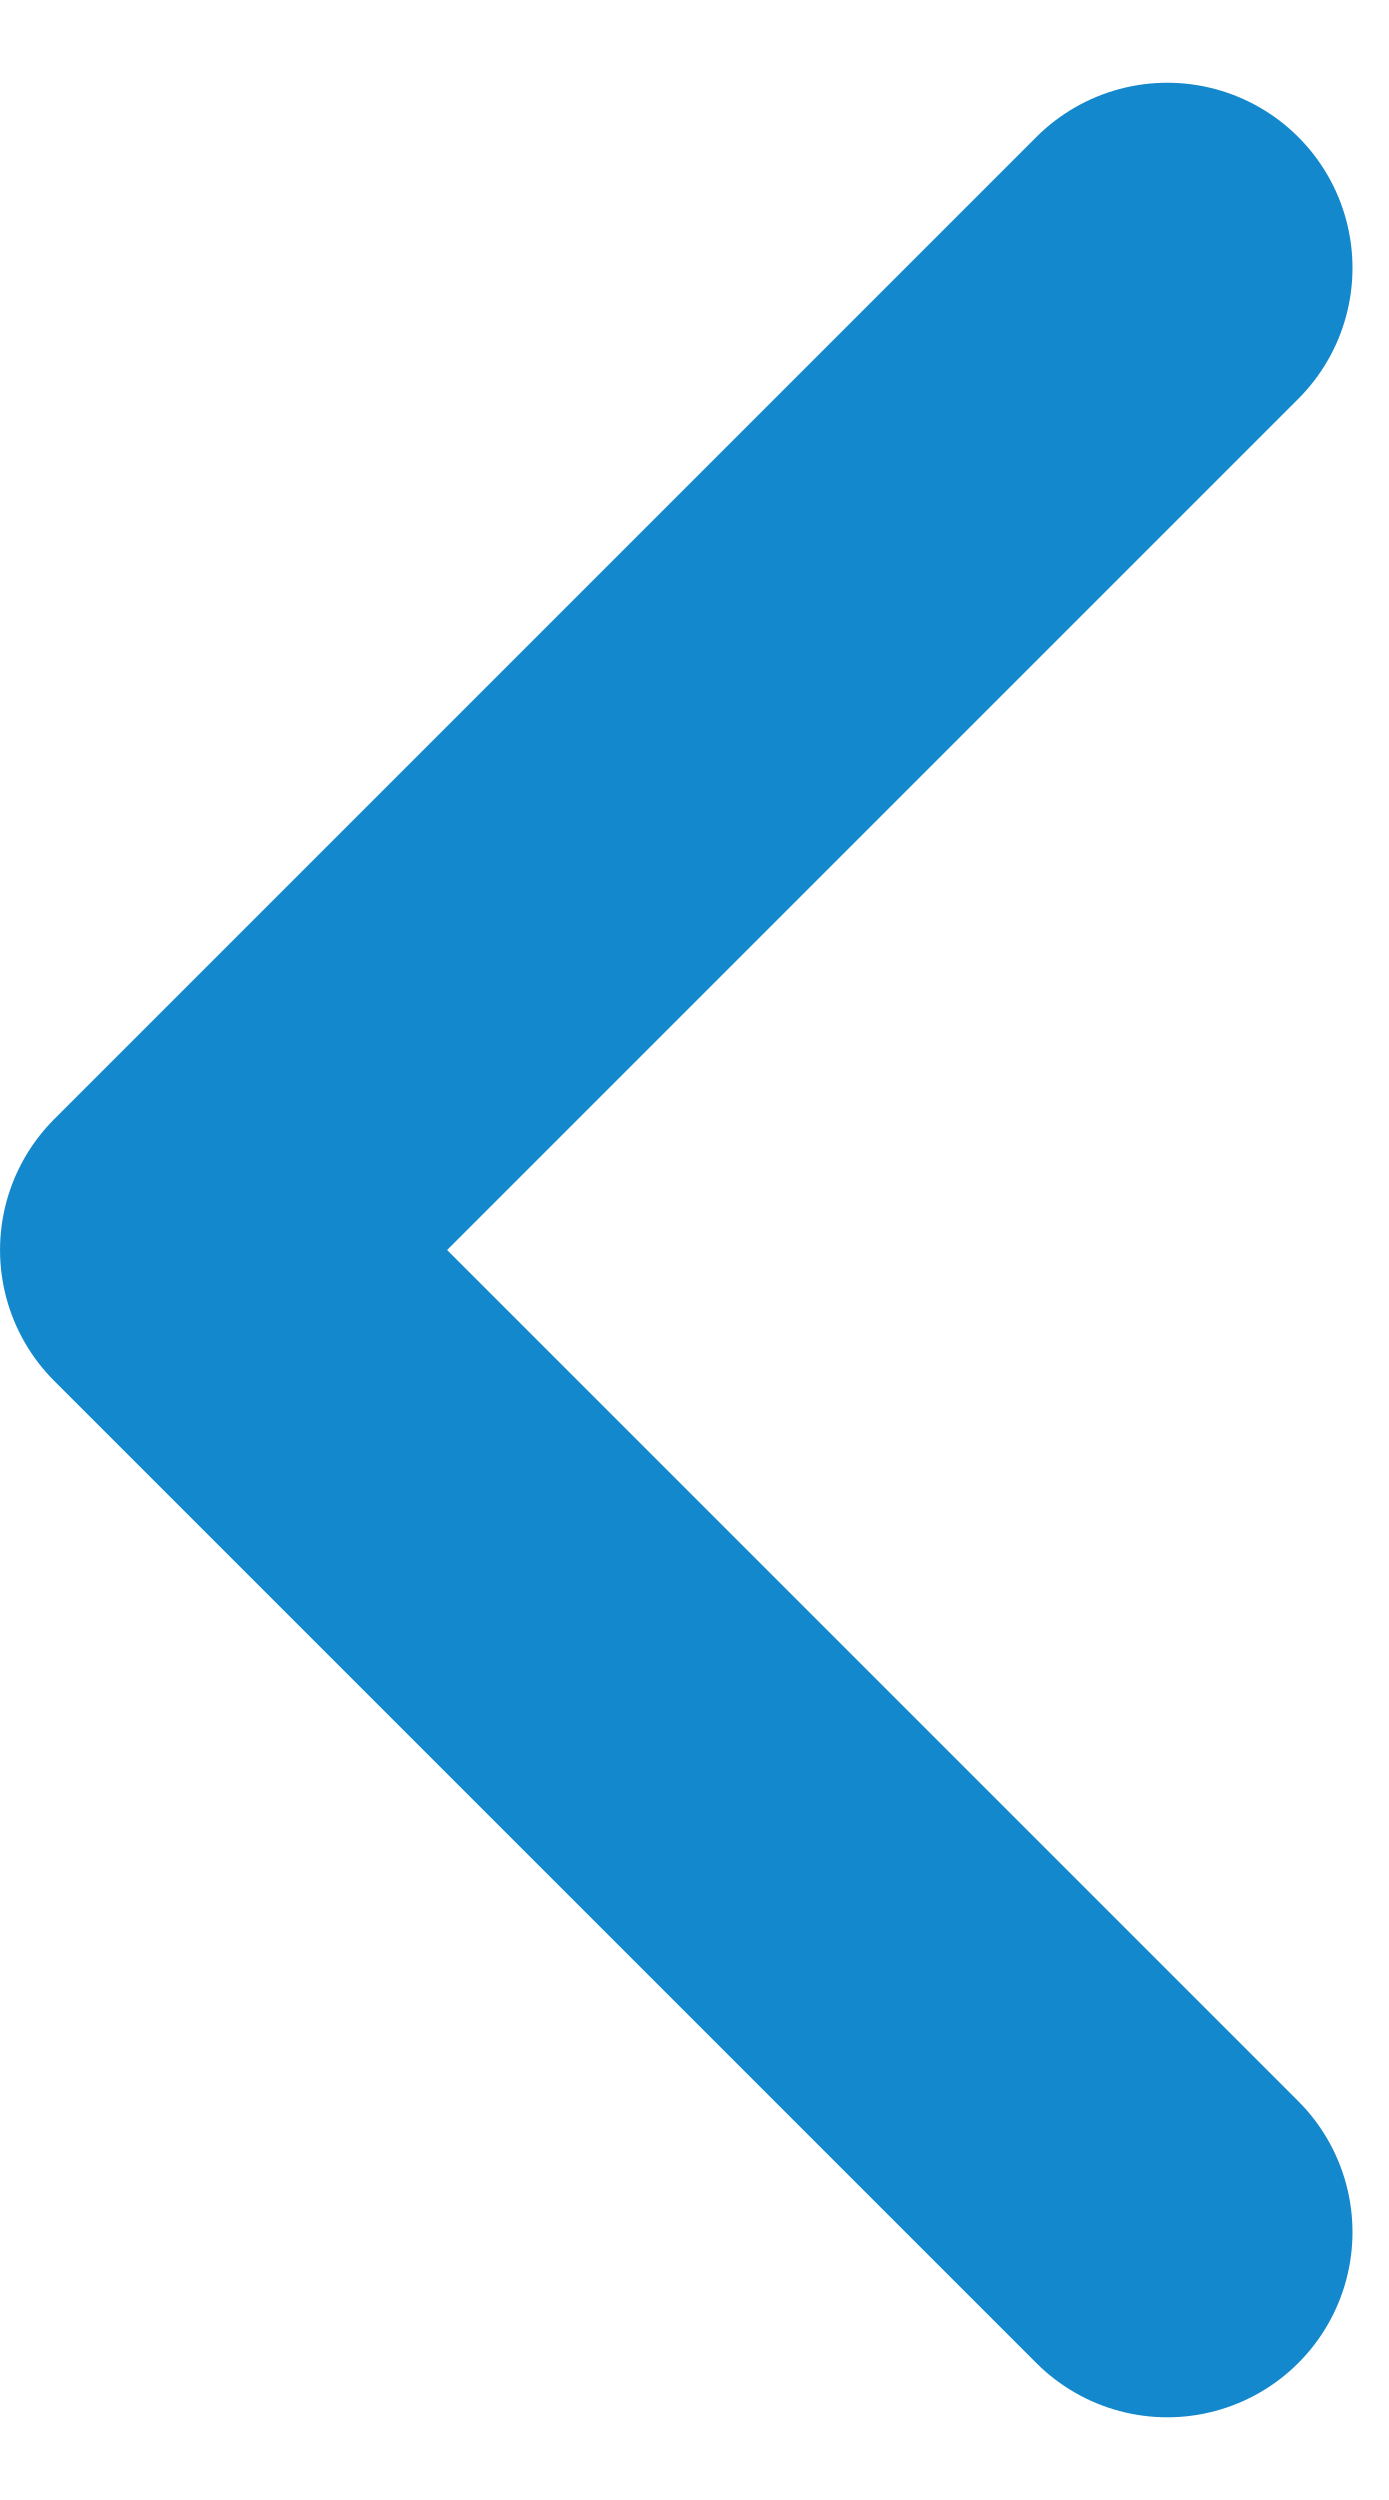
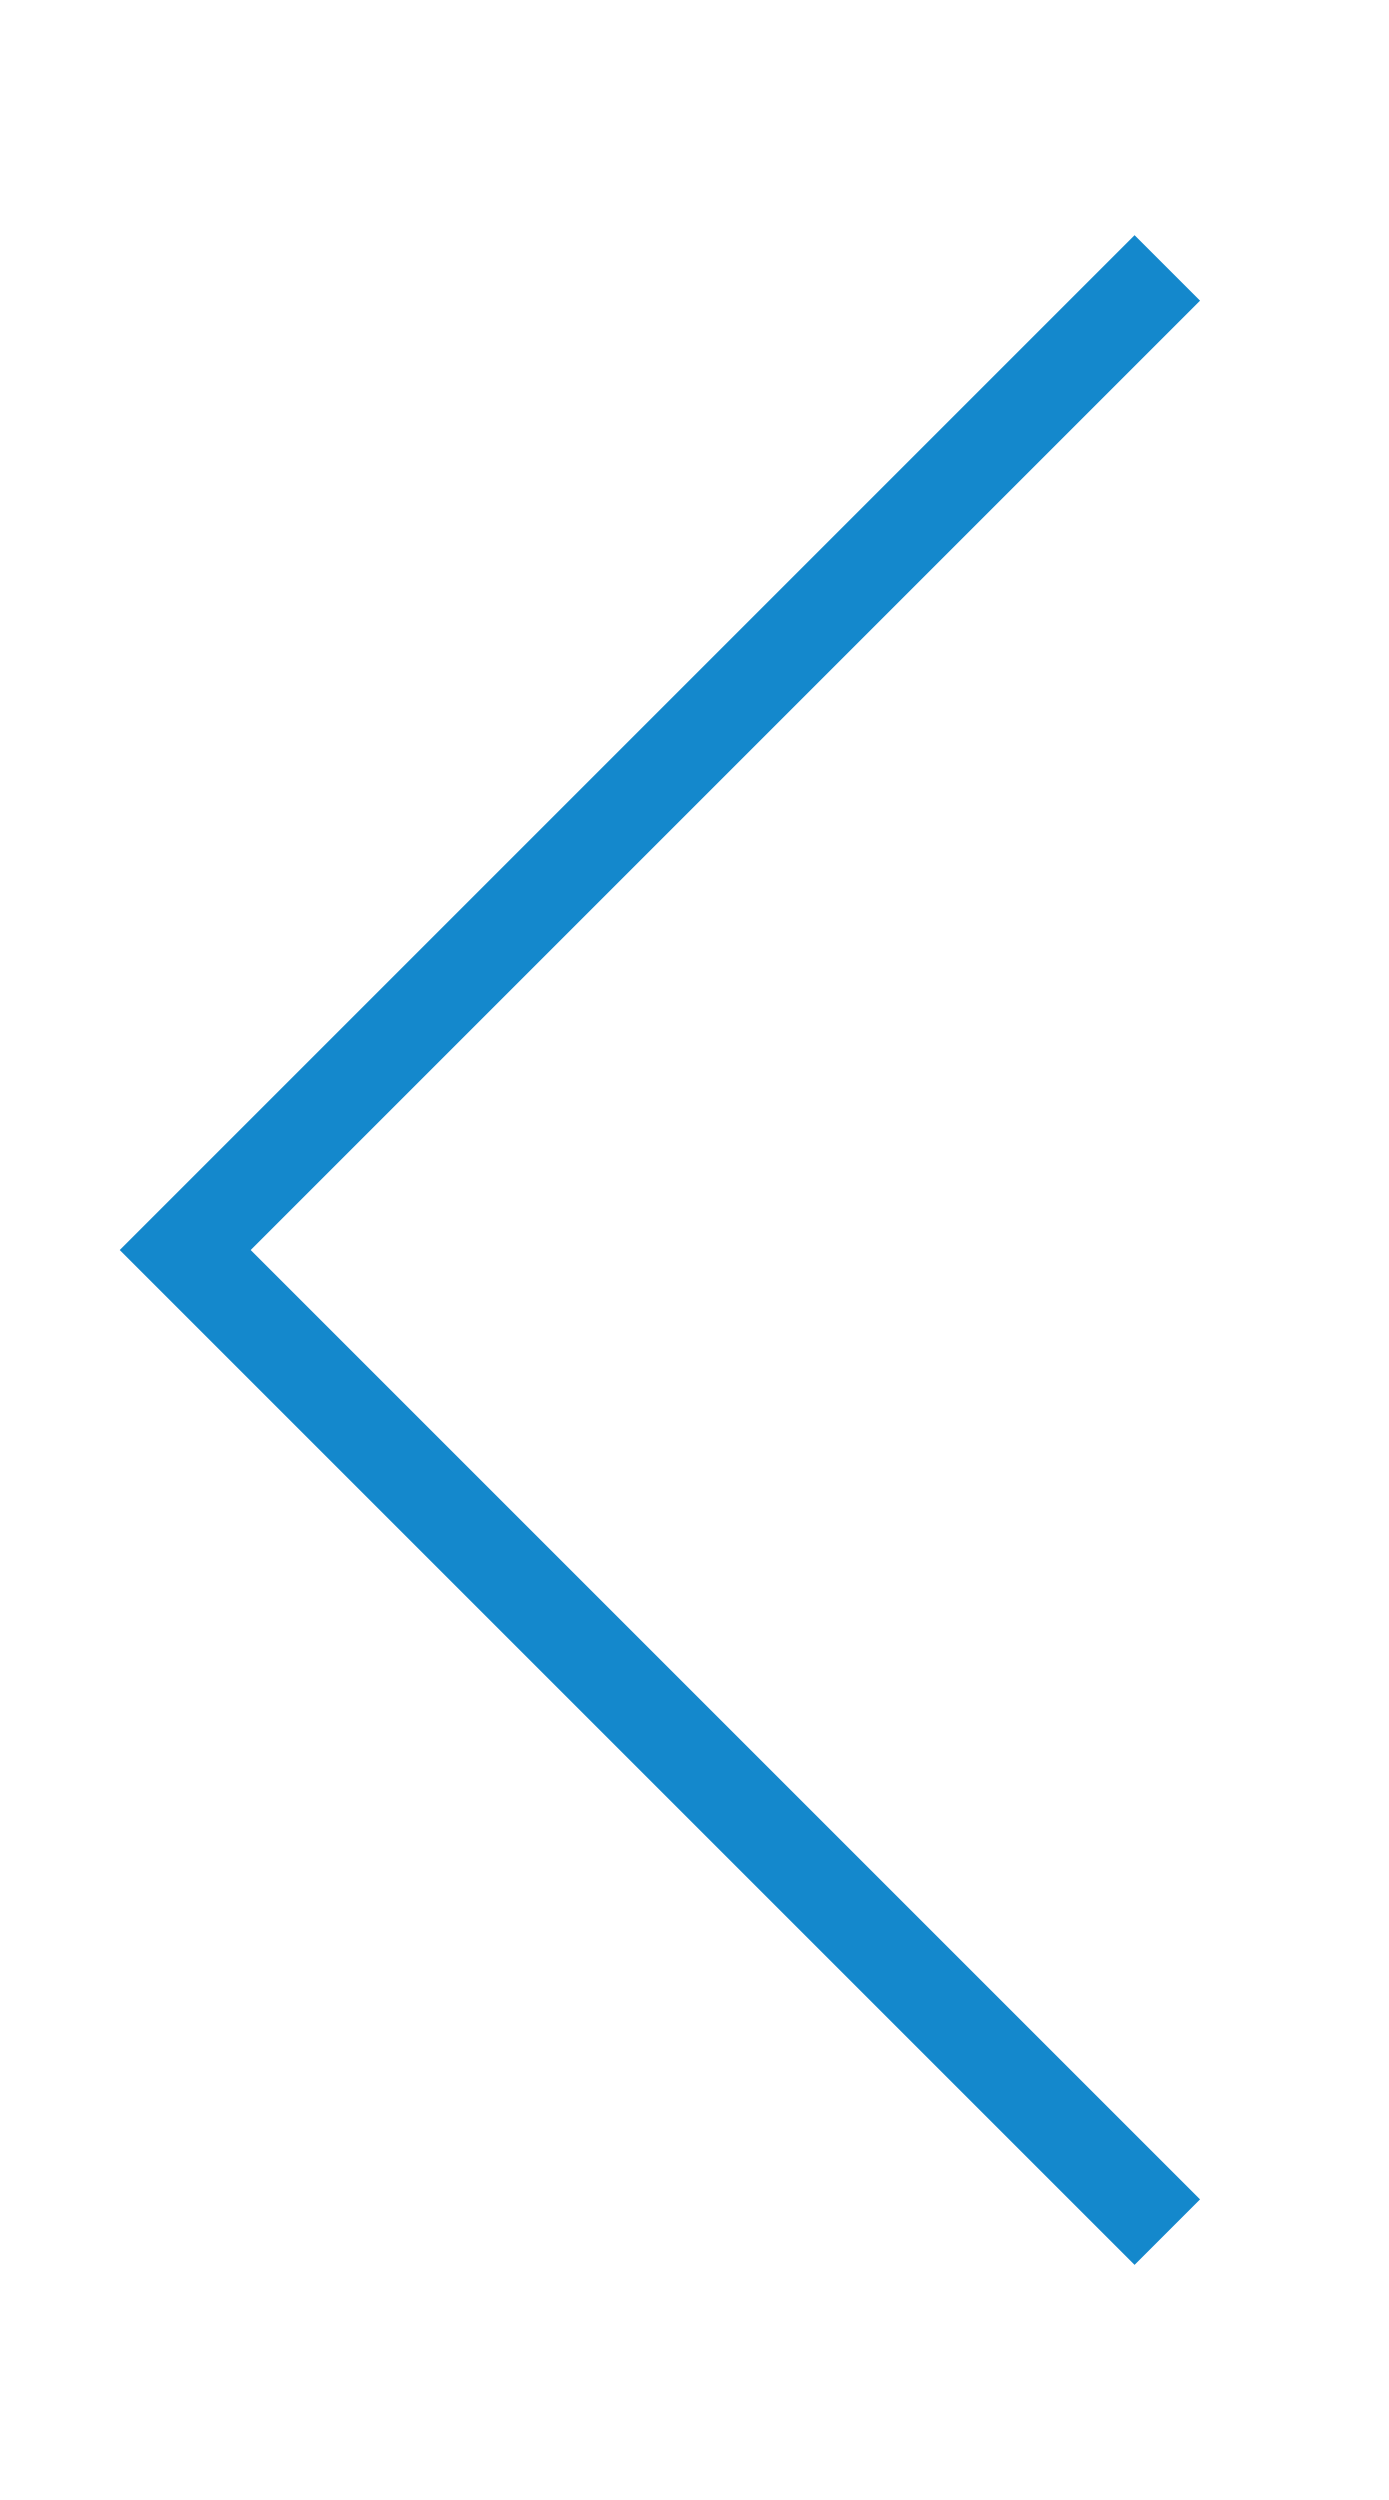
<svg xmlns="http://www.w3.org/2000/svg" width="15px" height="27px" viewBox="0 0 15 27" version="1.1">
-   <g id="Polaznik" stroke="none" stroke-width="1" fill="none" fill-rule="evenodd" stroke-linecap="round" stroke-linejoin="round">
-     <g id="Instruktor" transform="translate(-15, -58)" stroke="#1488CC" stroke-width="4">
+   <g id="Polaznik" stroke="none" strokeWidth="1" fill="none" fillRule="evenodd" strokeLinecap="round" strokeLinejoin="round">
+     <g id="Instruktor" transform="translate(-15, -58)" stroke="#1488CC" strokeWidth="4">
      <polyline id="Path" transform="translate(27.6066, 71.5) rotate(-315) translate(-27.6066, -71.5) " points="20.107 64 20.107 79 35.107 79" />
    </g>
  </g>
</svg>
